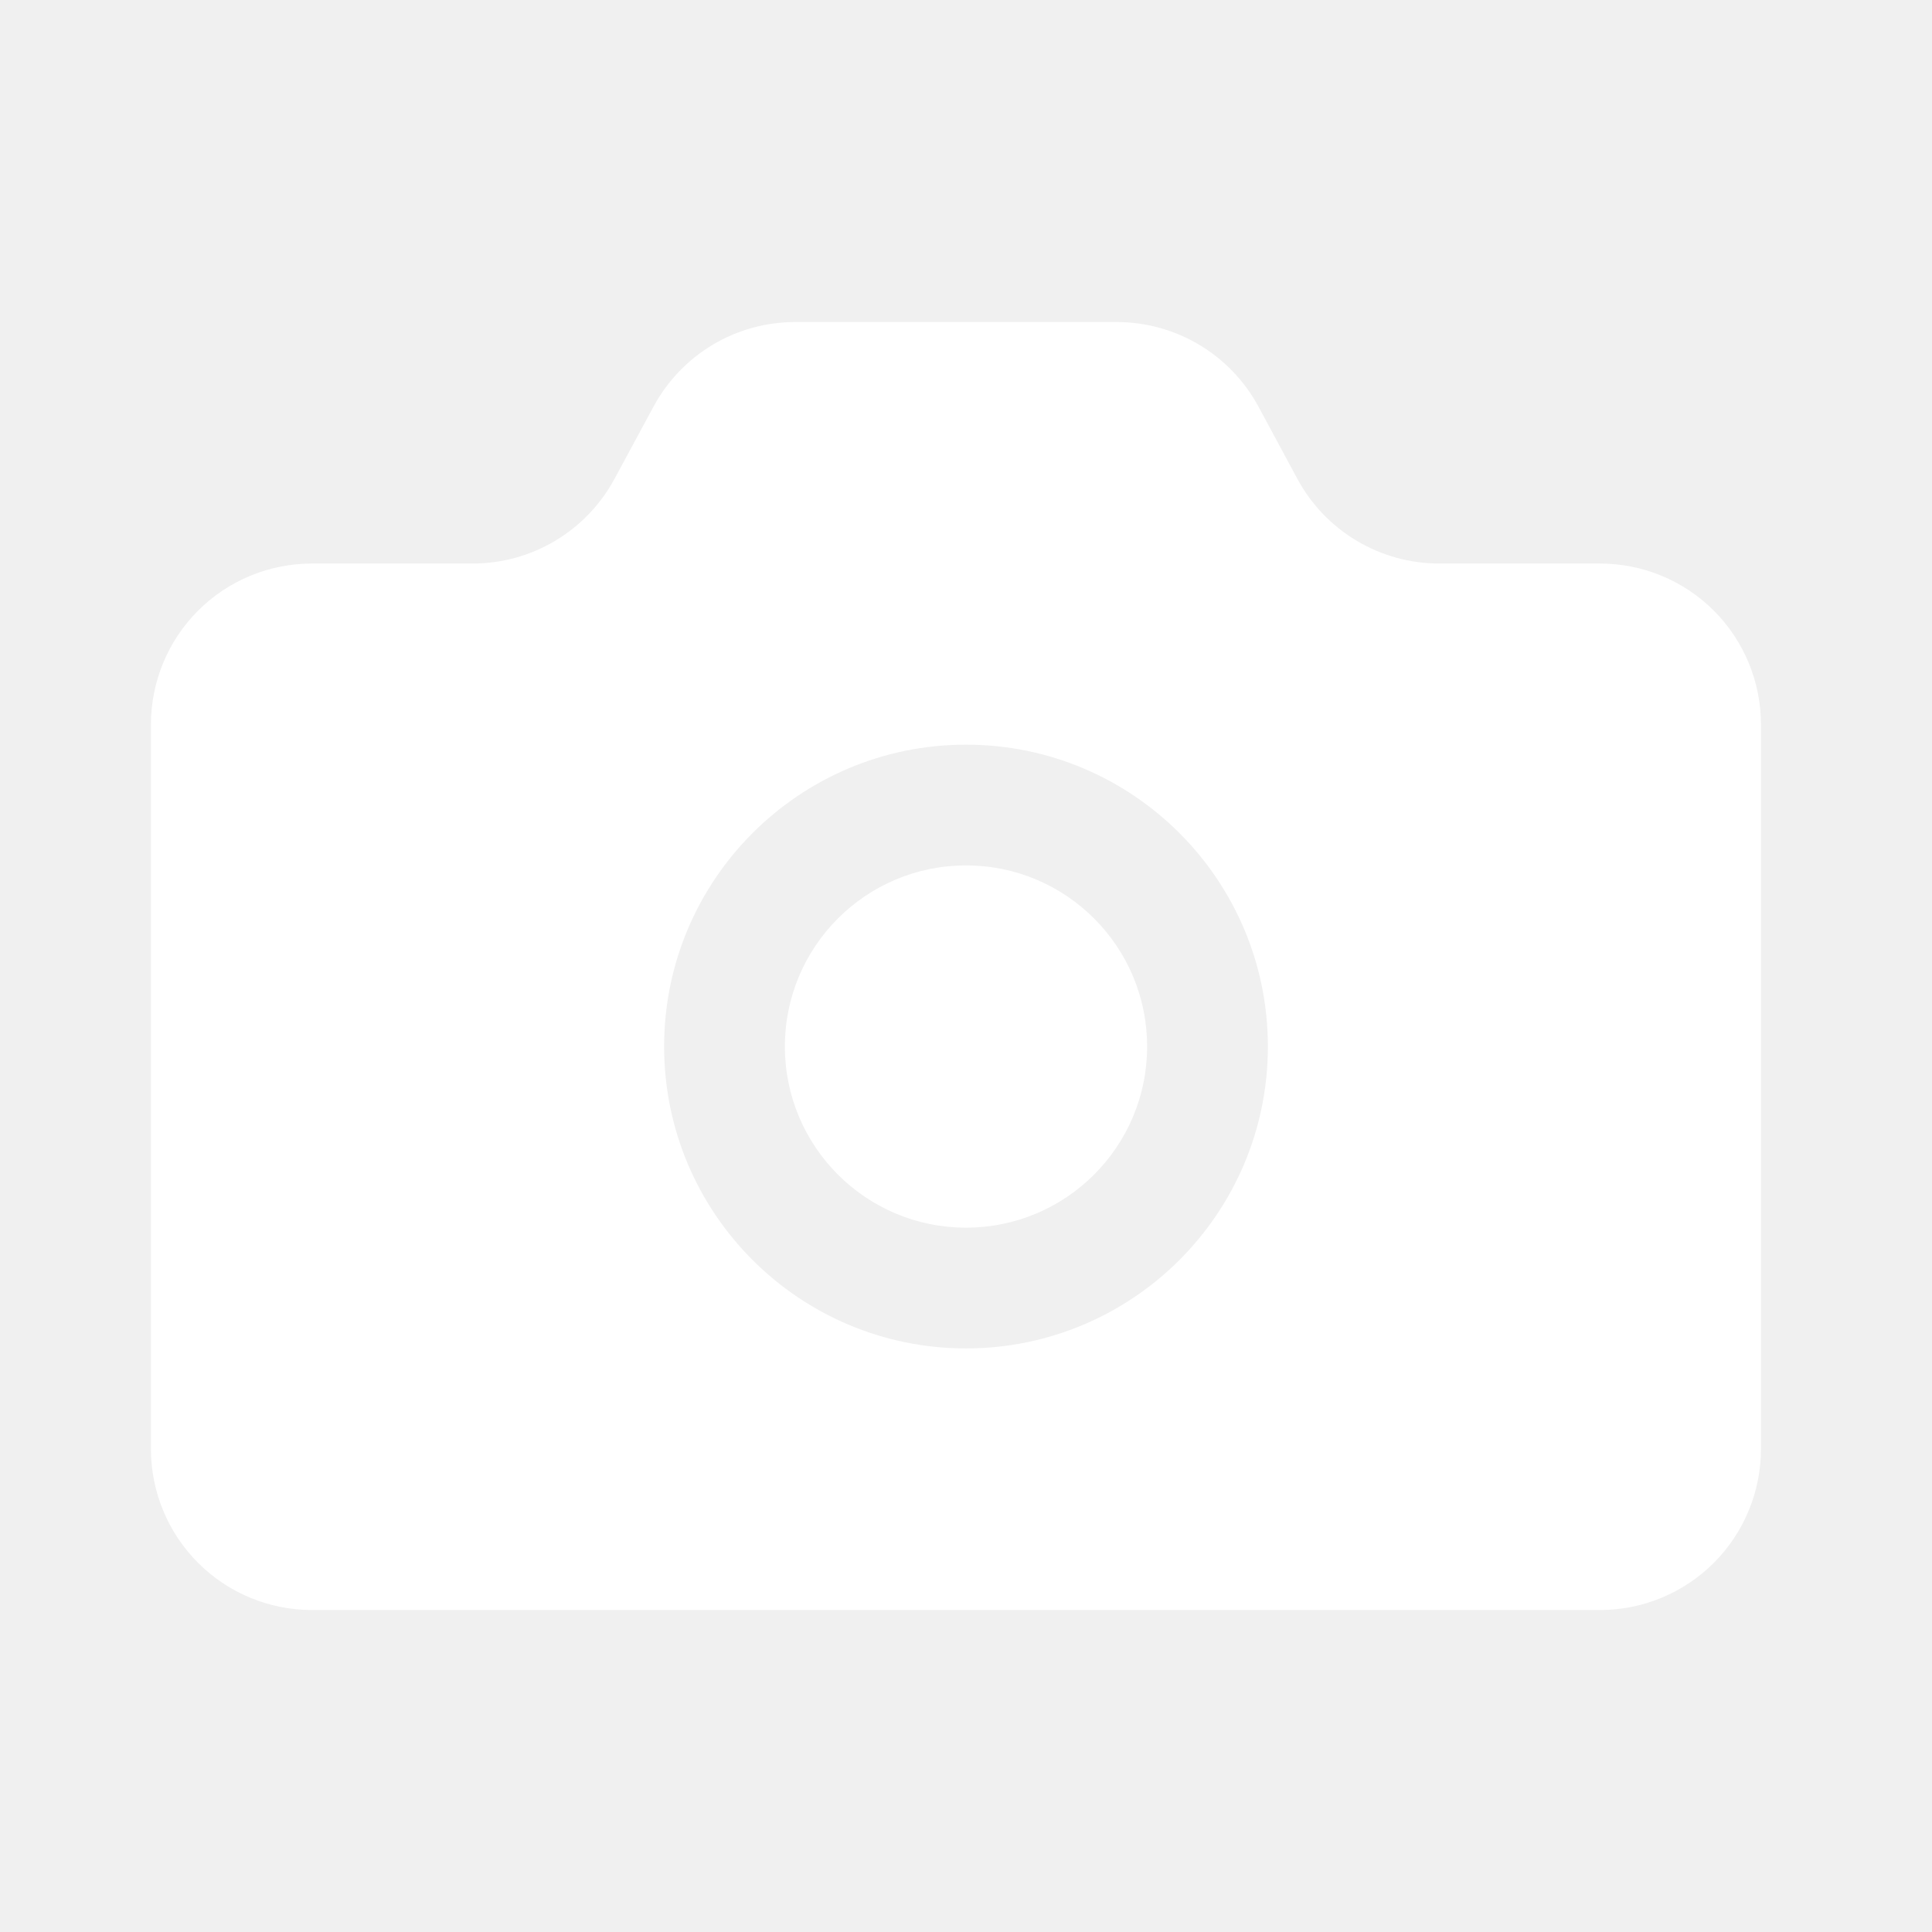
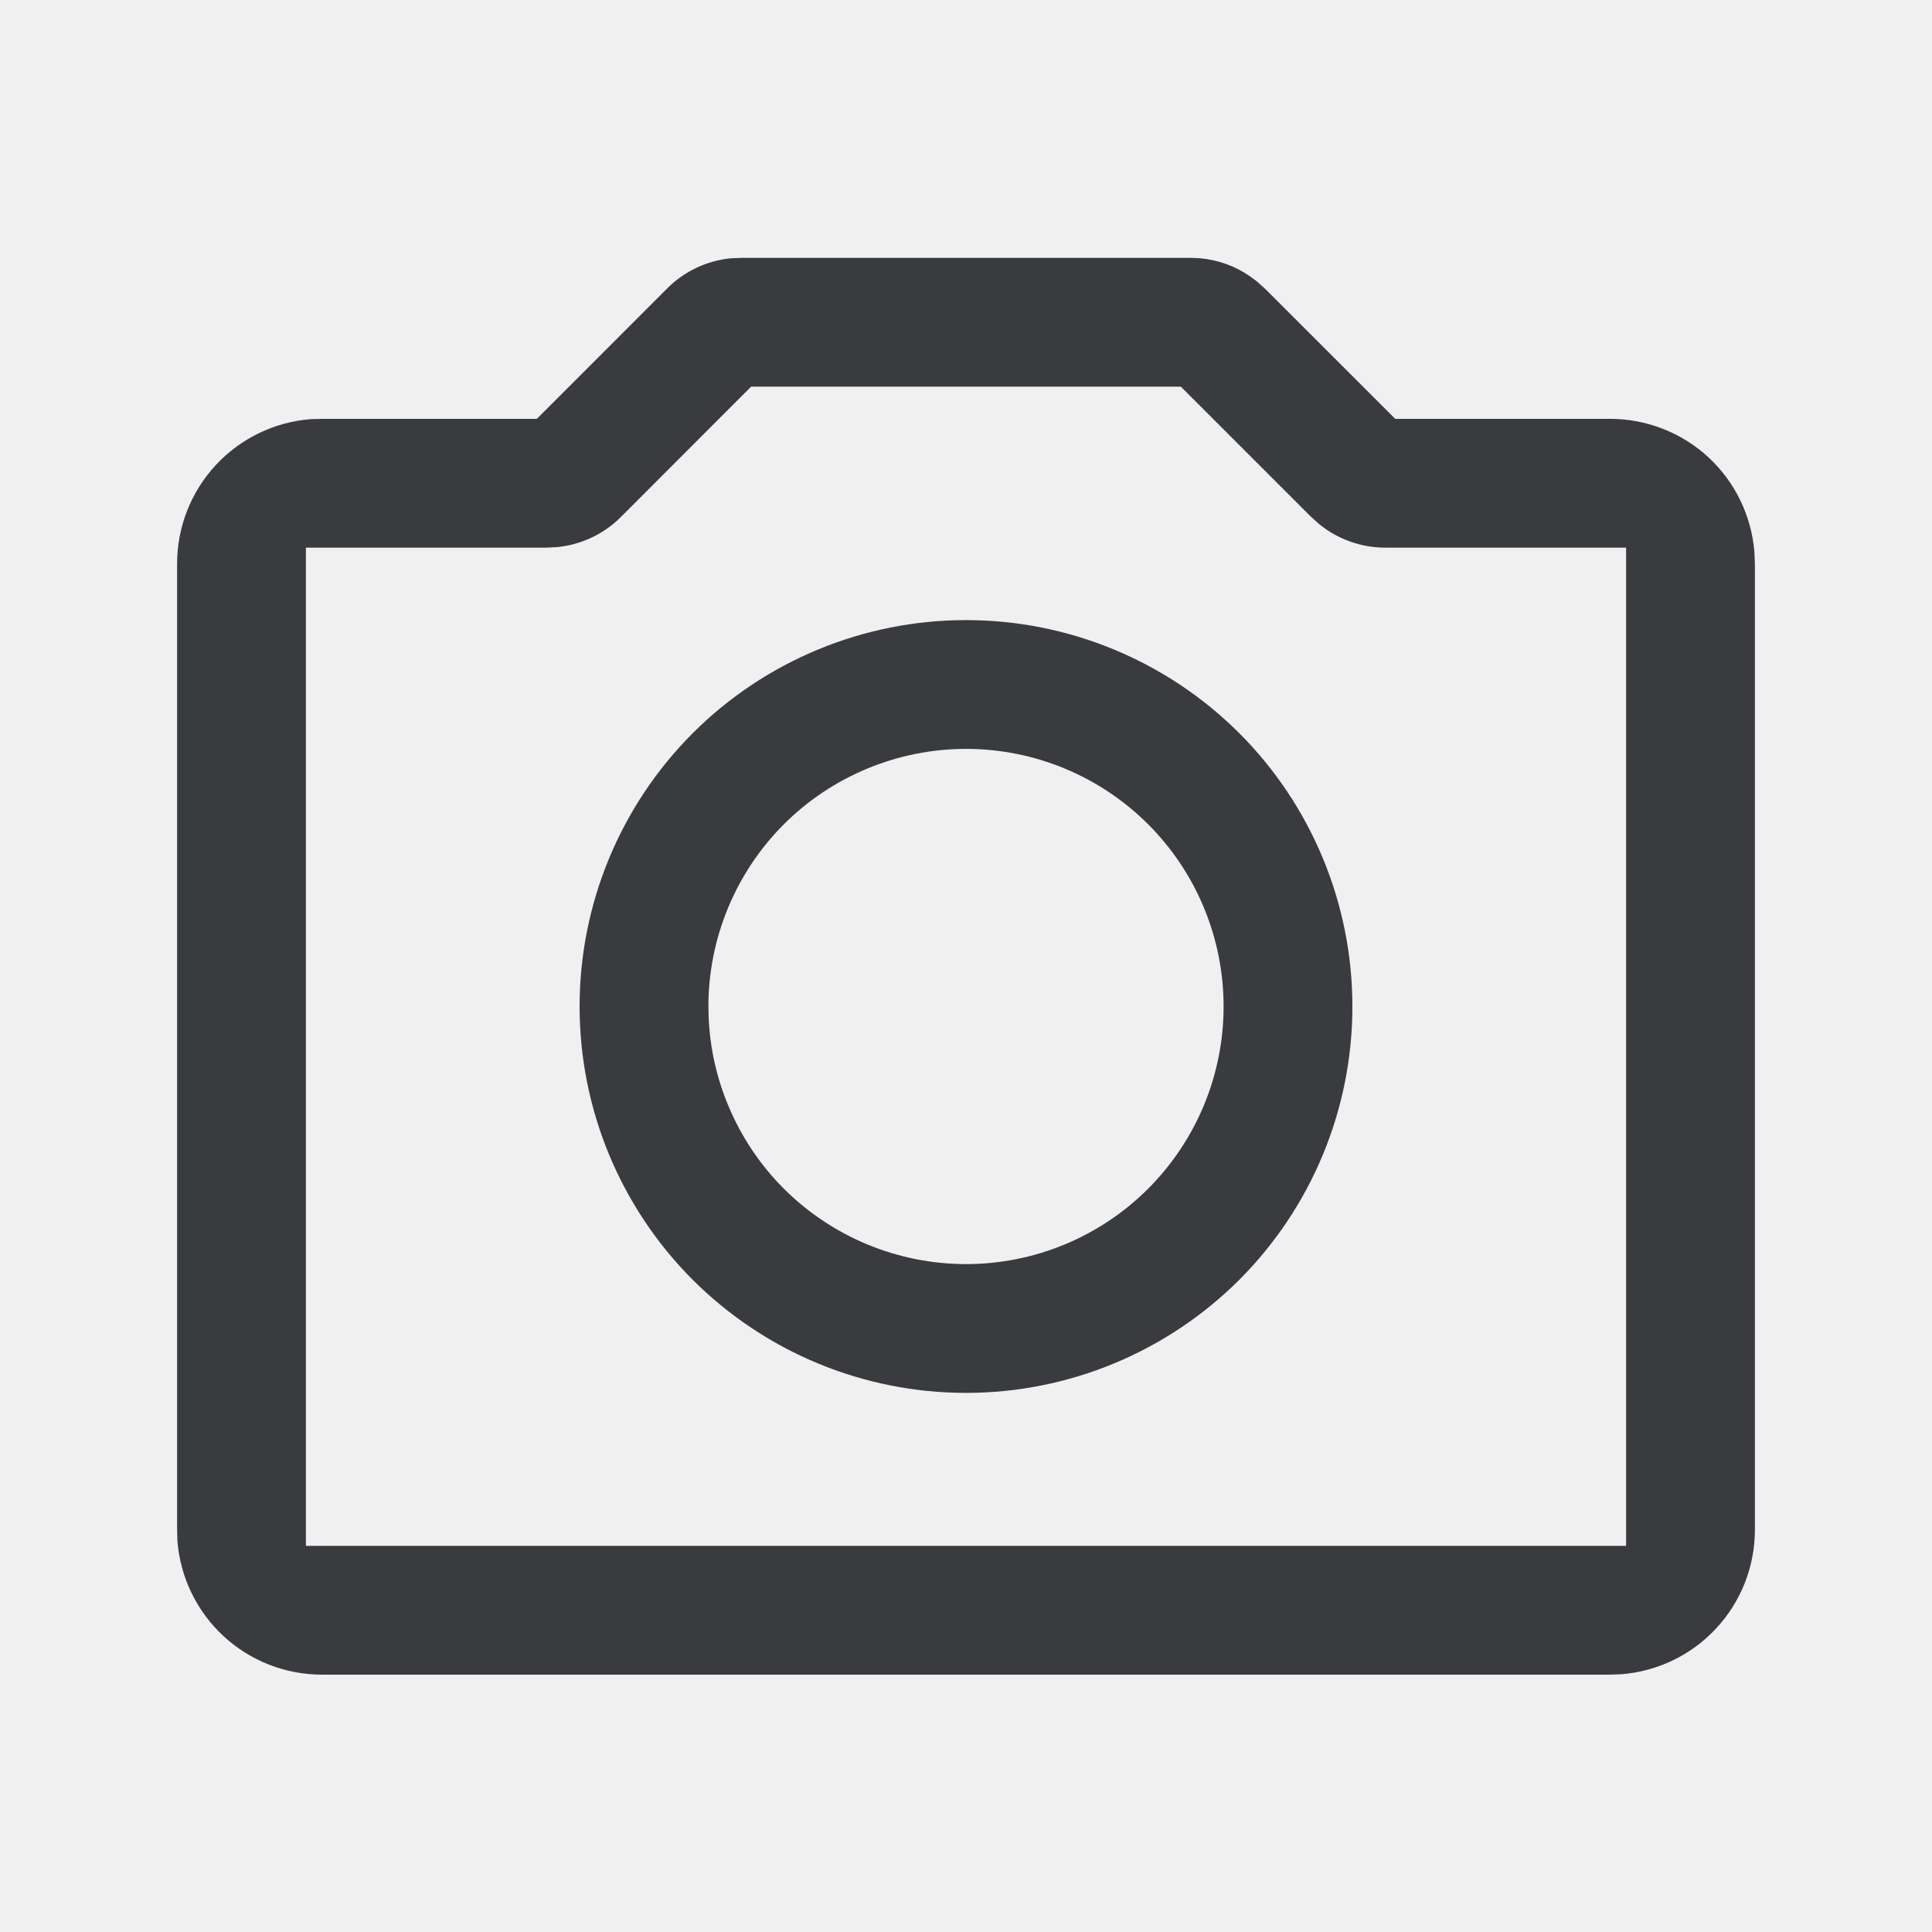
- <svg xmlns="http://www.w3.org/2000/svg" width="32" height="32" viewBox="0 0 32 32" fill="none">
-   <path d="M18.496 5.334C18.977 5.334 19.449 5.464 19.862 5.71C20.275 5.956 20.614 6.31 20.843 6.733L21.49 7.934C21.719 8.357 22.058 8.711 22.471 8.957C22.884 9.203 23.356 9.334 23.837 9.334H26.5C27.207 9.334 27.886 9.614 28.386 10.114C28.886 10.614 29.167 11.293 29.167 12V24C29.167 24.707 28.886 25.386 28.386 25.886C27.886 26.386 27.207 26.667 26.5 26.667H5.167C4.46 26.667 3.781 26.386 3.281 25.886C2.781 25.386 2.5 24.707 2.5 24V12C2.5 11.293 2.781 10.614 3.281 10.114C3.781 9.614 4.46 9.334 5.167 9.334H7.829C8.31 9.334 8.782 9.204 9.194 8.958C9.607 8.712 9.946 8.359 10.175 7.937L10.827 6.73C11.056 6.308 11.394 5.955 11.807 5.709C12.219 5.463 12.691 5.334 13.172 5.334H18.496ZM16 12.334C13.239 12.334 11 14.573 11 17.334C11 20.095 13.239 22.334 16 22.334C18.761 22.334 21 20.095 21 17.334C21 14.573 18.761 12.334 16 12.334ZM16 14.334C17.657 14.334 19 15.677 19 17.334C19 18.991 17.657 20.334 16 20.334C14.343 20.334 13 18.991 13 17.334C13 15.677 14.343 14.334 16 14.334Z" fill="white" />
+ <svg xmlns="http://www.w3.org/2000/svg" width="24" height="24" viewBox="0 0 24 24" fill="none">
+   <path d="M14.793 3.203L14.905 3.208C15.128 3.227 15.342 3.304 15.526 3.431L15.616 3.498L15.719 3.591L17.332 5.203H20C20.454 5.203 20.892 5.374 21.225 5.683C21.555 5.989 21.758 6.41 21.794 6.859L21.8 7.01V19.003C21.8 19.457 21.629 19.895 21.32 20.227C21.013 20.559 20.592 20.762 20.142 20.798L19.993 20.803H4C3.546 20.803 3.108 20.632 2.775 20.323C2.444 20.016 2.24 19.595 2.204 19.145L2.2 18.996V7.003C2.2 6.549 2.371 6.111 2.68 5.778C2.987 5.447 3.407 5.243 3.857 5.207L4.007 5.203H6.669L8.287 3.584C8.498 3.372 8.776 3.24 9.073 3.209L9.217 3.203H14.793ZM9.331 4.803L7.713 6.422C7.502 6.634 7.223 6.765 6.926 6.796L6.783 6.803H3.8V19.203H20.2V6.803H17.207C16.907 6.803 16.616 6.698 16.384 6.508L16.281 6.415L14.669 4.803H9.331ZM12 7.703C13.273 7.703 14.494 8.208 15.395 9.108C16.295 10.009 16.8 11.23 16.8 12.503C16.8 13.776 16.295 14.997 15.395 15.898C14.494 16.798 13.273 17.303 12 17.303C10.727 17.303 9.506 16.798 8.605 15.898C7.705 14.997 7.2 13.776 7.2 12.503C7.2 11.23 7.705 10.009 8.605 9.108C9.506 8.208 10.727 7.703 12 7.703ZM12 9.303C11.58 9.303 11.164 9.386 10.775 9.547C10.387 9.708 10.034 9.943 9.737 10.24C9.44 10.537 9.205 10.89 9.044 11.278C8.883 11.667 8.8 12.083 8.8 12.503L8.804 12.66C8.822 13.027 8.903 13.388 9.044 13.727C9.205 14.116 9.44 14.469 9.737 14.766C10.034 15.063 10.387 15.298 10.775 15.459C11.164 15.62 11.58 15.703 12 15.703C12.849 15.703 13.663 15.366 14.263 14.766C14.863 14.165 15.2 13.352 15.2 12.503C15.2 11.654 14.863 10.84 14.263 10.24C13.663 9.64 12.849 9.303 12 9.303Z" fill="#3A3B3F" />
</svg>
